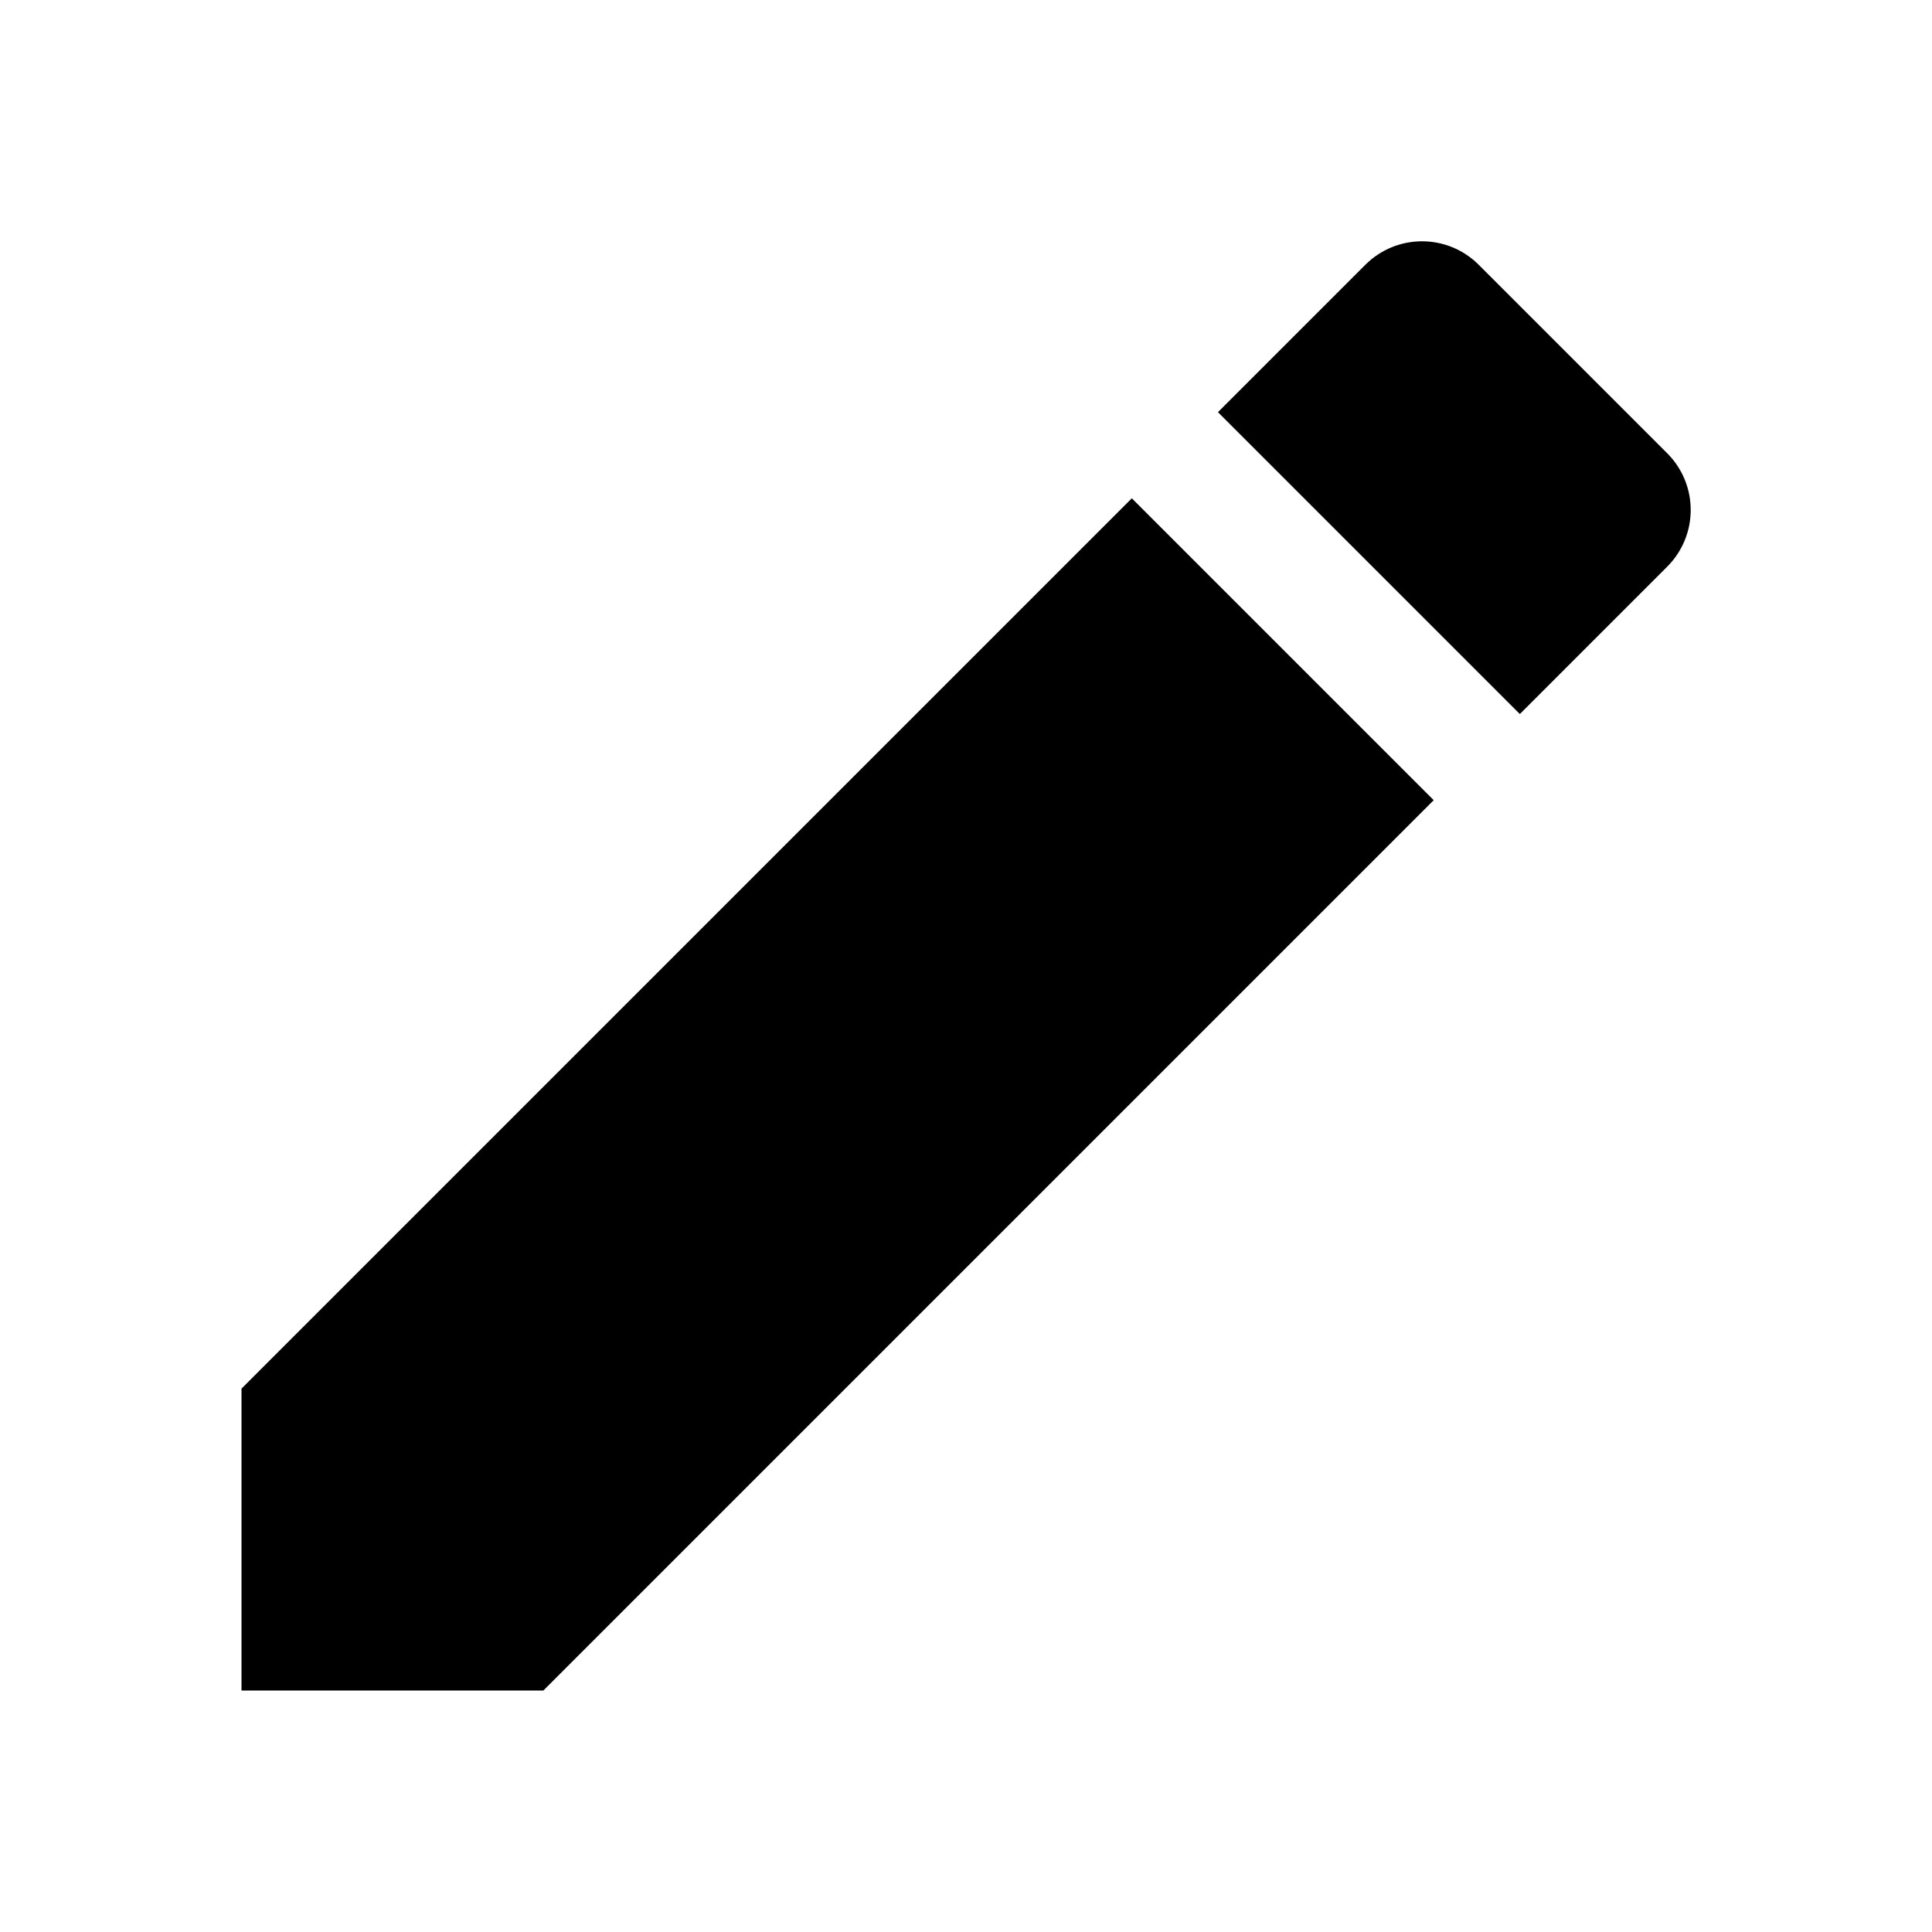
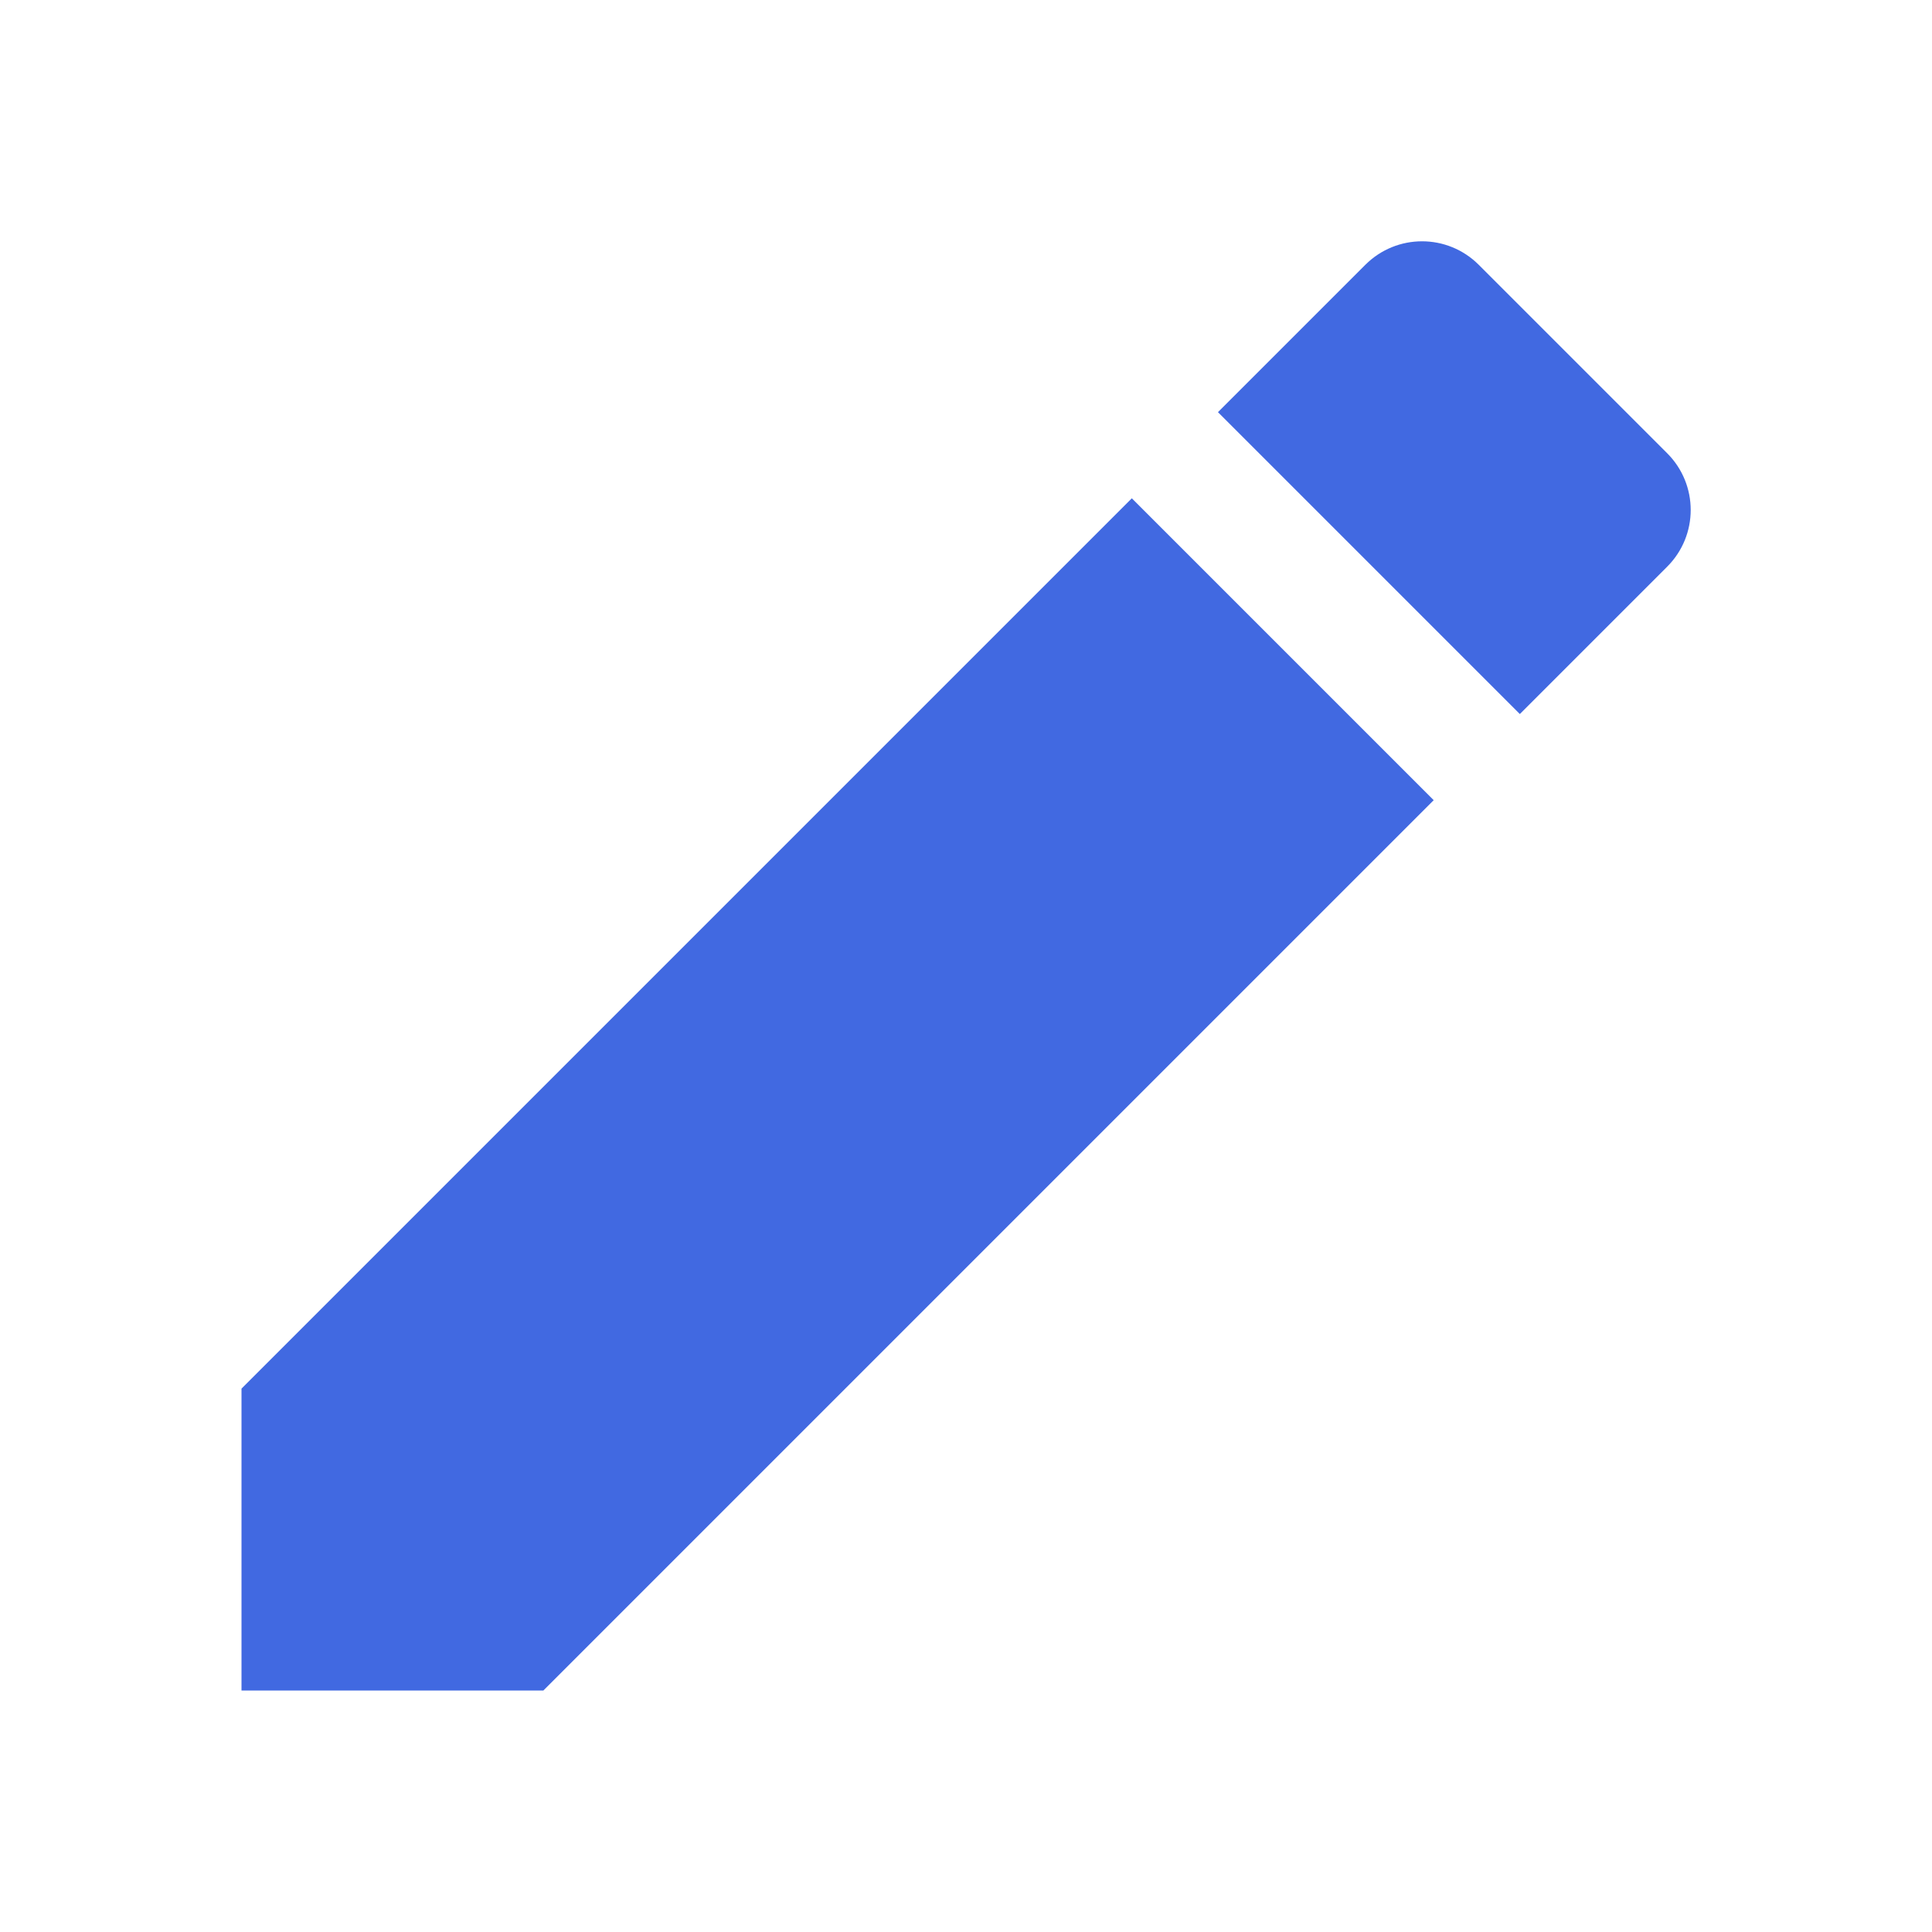
- <svg xmlns="http://www.w3.org/2000/svg" fill="#000000" height="24" viewBox="0 0 24 24" width="24">
+ <svg xmlns="http://www.w3.org/2000/svg" fill="#4169E1" height="24" viewBox="0 0 24 24" width="24">
  <path d="M3 17.25V21h3.75L17.81 9.94l-3.75-3.75L3 17.25zM20.71 7.04c.39-.39.39-1.02 0-1.41l-2.34-2.34c-.39-.39-1.02-.39-1.41 0l-1.83 1.83 3.75 3.75 1.83-1.83z" />
  <path d="M0 0h24v24H0z" fill="none" />
</svg>
